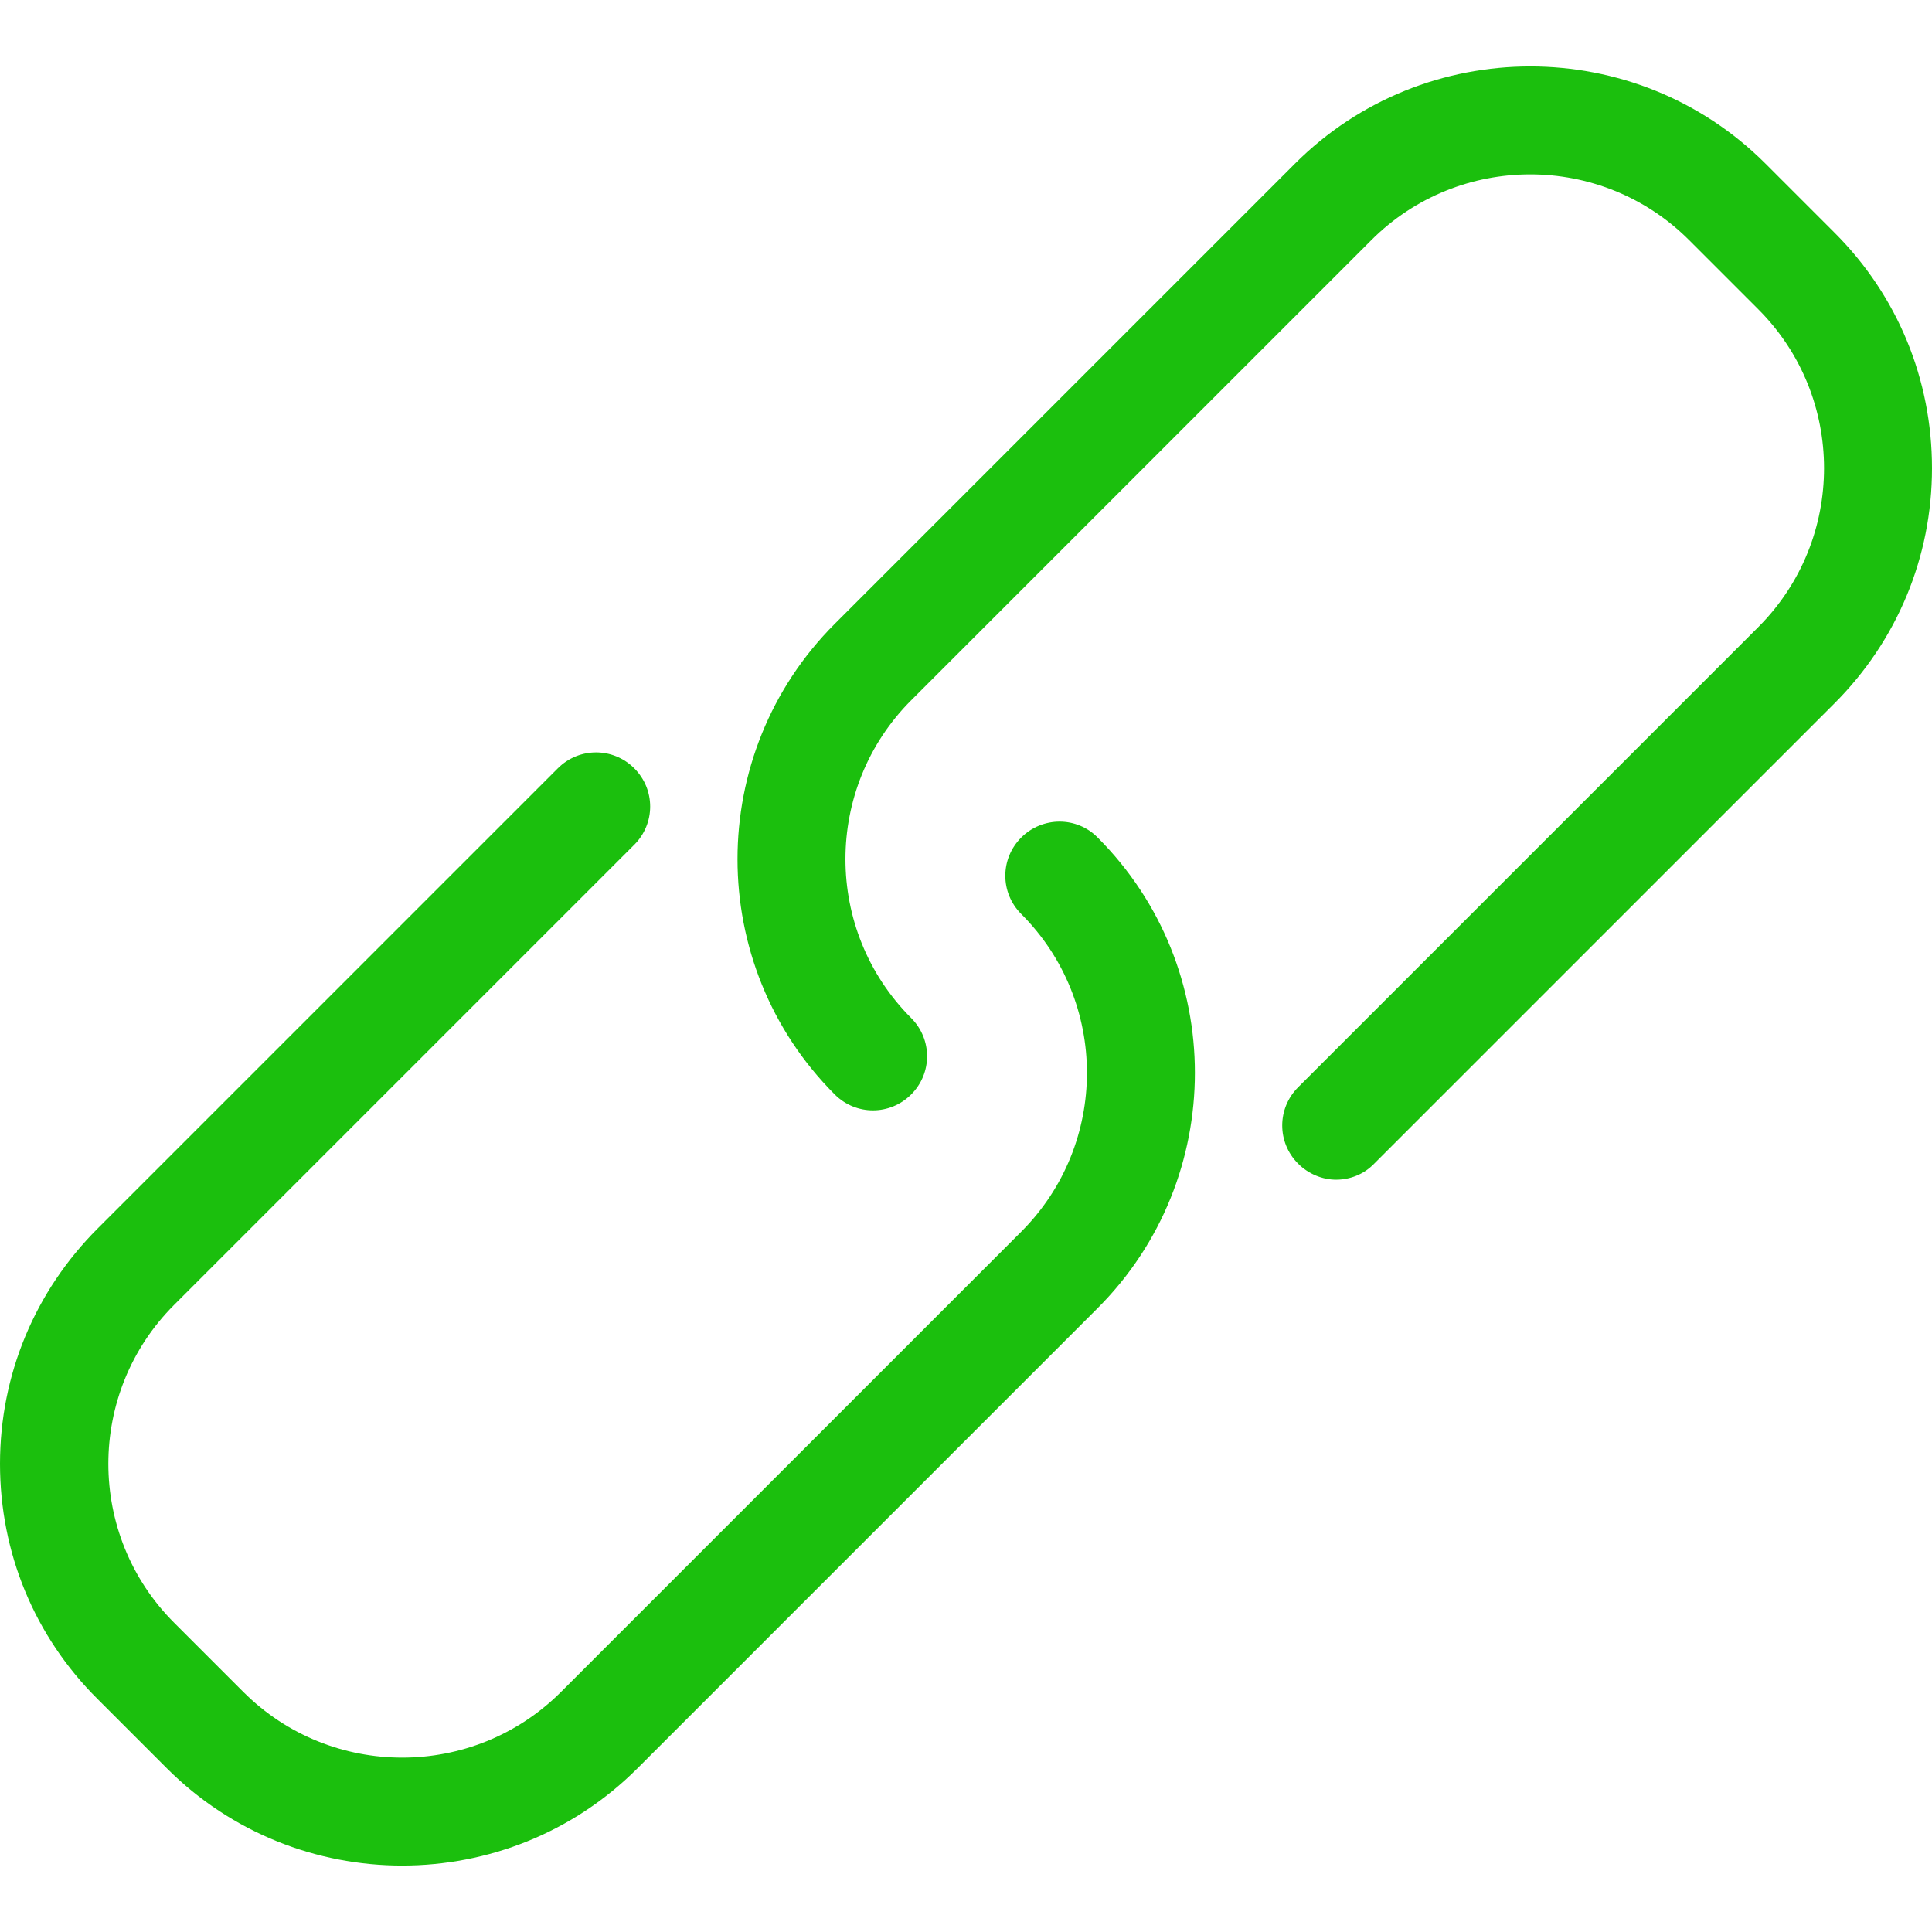
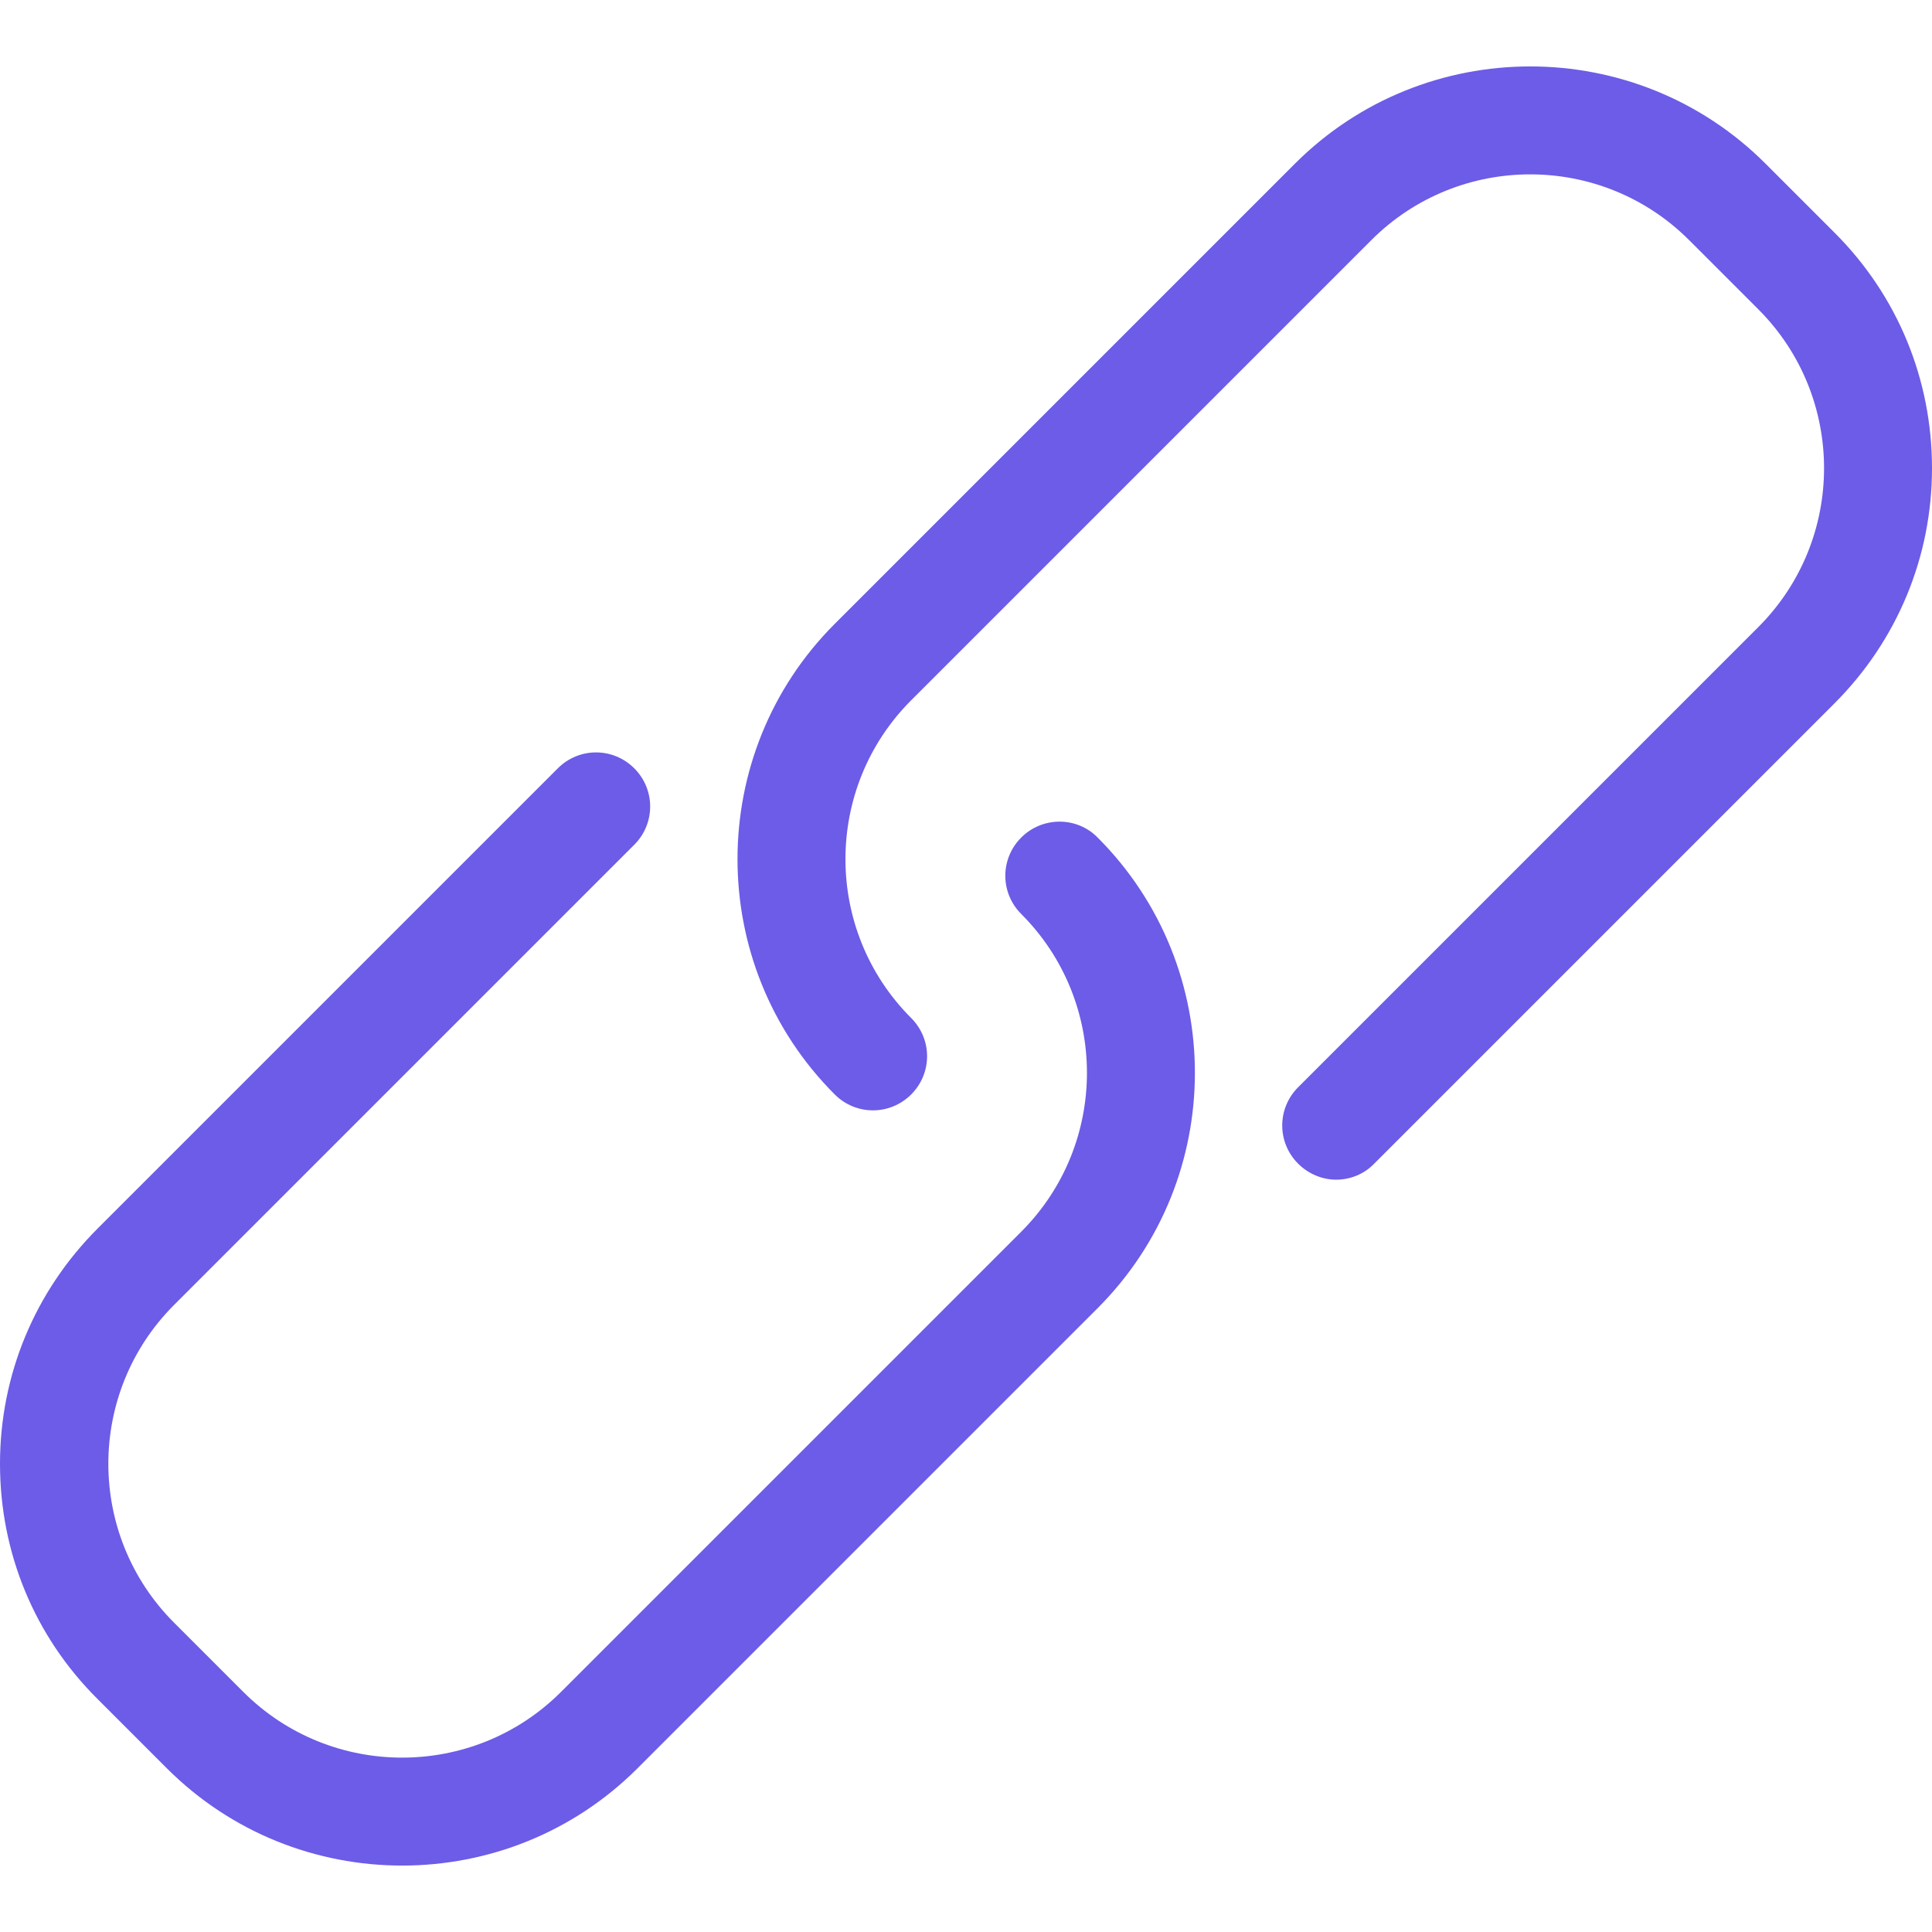
<svg xmlns="http://www.w3.org/2000/svg" version="1.1" id="Capa_1" x="0px" y="0px" viewBox="0 0 482.8 482.8" style="enable-background:new 0 0 482.8 482.8;" xml:space="preserve" width="512px" height="512px" class="">
  <g>
    <g>
      <g>
-         <path d="M255.2,209.3c-5.3,5.3-5.3,13.8,0,19.1c21.9,21.9,21.9,57.5,0,79.4l-115,115c-21.9,21.9-57.5,21.9-79.4,0l-17.3-17.3    c-21.9-21.9-21.9-57.5,0-79.4l115-115c5.3-5.3,5.3-13.8,0-19.1s-13.8-5.3-19.1,0l-115,115C8.7,322.7,0,343.6,0,365.8    c0,22.2,8.6,43.1,24.4,58.8l17.3,17.3c16.2,16.2,37.5,24.3,58.8,24.3s42.6-8.1,58.8-24.3l115-115c32.4-32.4,32.4-85.2,0-117.6    C269.1,204,260.5,204,255.2,209.3z" data-original="#000000" class="active-path" data-old_color="#1bbf0d" fill="#1bbf0d" />
-         <path d="M458.5,58.2l-17.3-17.3c-32.4-32.4-85.2-32.4-117.6,0l-115,115c-32.4,32.4-32.4,85.2,0,117.6c5.3,5.3,13.8,5.3,19.1,0    s5.3-13.8,0-19.1c-21.9-21.9-21.9-57.5,0-79.4l115-115c21.9-21.9,57.5-21.9,79.4,0l17.3,17.3c21.9,21.9,21.9,57.5,0,79.4l-115,115    c-5.3,5.3-5.3,13.8,0,19.1c2.6,2.6,6.1,4,9.5,4s6.9-1.3,9.5-4l115-115c15.7-15.7,24.4-36.6,24.4-58.8    C482.8,94.8,474.2,73.9,458.5,58.2z" data-original="#000000" class="active-path" data-old_color="#1bbf0d" fill="#1bbf0d" />
+         <path d="M255.2,209.3c-5.3,5.3-5.3,13.8,0,19.1c21.9,21.9,21.9,57.5,0,79.4l-115,115c-21.9,21.9-57.5,21.9-79.4,0l-17.3-17.3    c-21.9-21.9-21.9-57.5,0-79.4l115-115c5.3-5.3,5.3-13.8,0-19.1s-13.8-5.3-19.1,0l-115,115C8.7,322.7,0,343.6,0,365.8    c0,22.2,8.6,43.1,24.4,58.8l17.3,17.3c16.2,16.2,37.5,24.3,58.8,24.3s42.6-8.1,58.8-24.3l115-115c32.4-32.4,32.4-85.2,0-117.6    C269.1,204,260.5,204,255.2,209.3z" data-original="#000000" class="active-path" data-old_color="#6c5ce7" fill="#6c5ce7" />
+         <path d="M458.5,58.2l-17.3-17.3c-32.4-32.4-85.2-32.4-117.6,0l-115,115c-32.4,32.4-32.4,85.2,0,117.6c5.3,5.3,13.8,5.3,19.1,0    s5.3-13.8,0-19.1c-21.9-21.9-21.9-57.5,0-79.4l115-115c21.9-21.9,57.5-21.9,79.4,0l17.3,17.3c21.9,21.9,21.9,57.5,0,79.4l-115,115    c-5.3,5.3-5.3,13.8,0,19.1c2.6,2.6,6.1,4,9.5,4s6.9-1.3,9.5-4l115-115c15.7-15.7,24.4-36.6,24.4-58.8    C482.8,94.8,474.2,73.9,458.5,58.2z" data-original="#000000" class="active-path" data-old_color="#6c5ce7" fill="#6c5ce7" />
      </g>
    </g>
  </g>
</svg>
